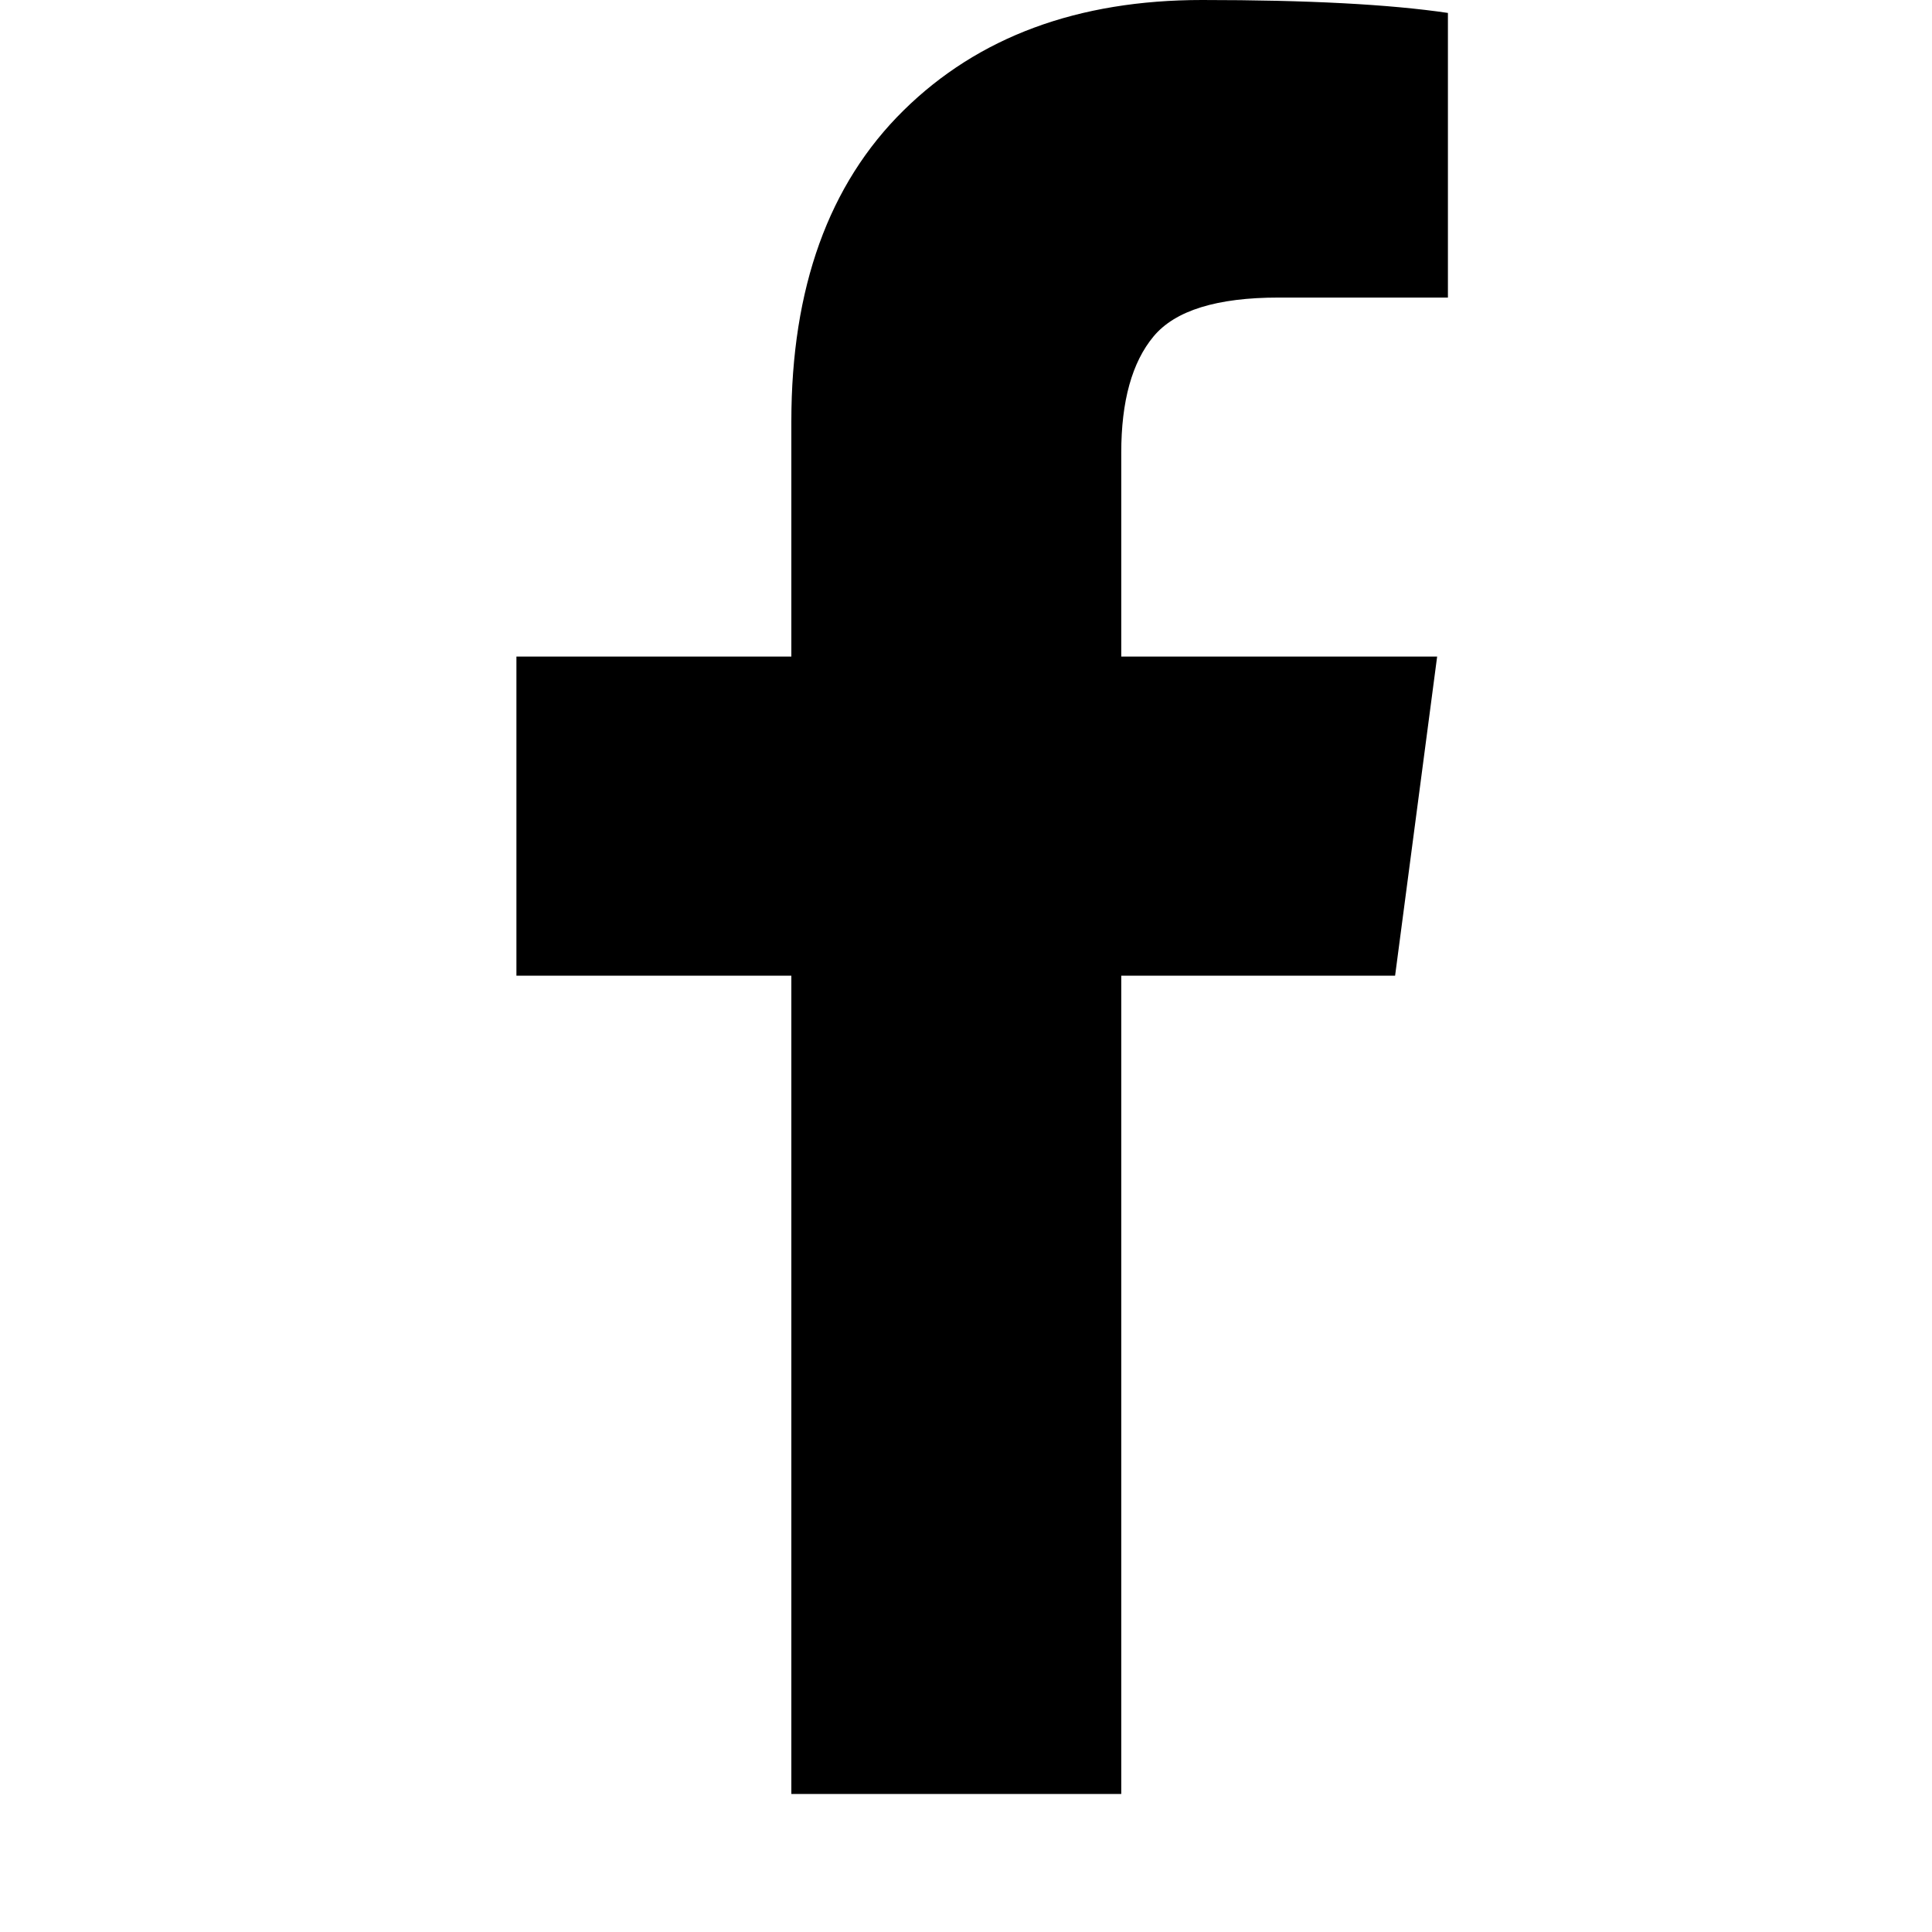
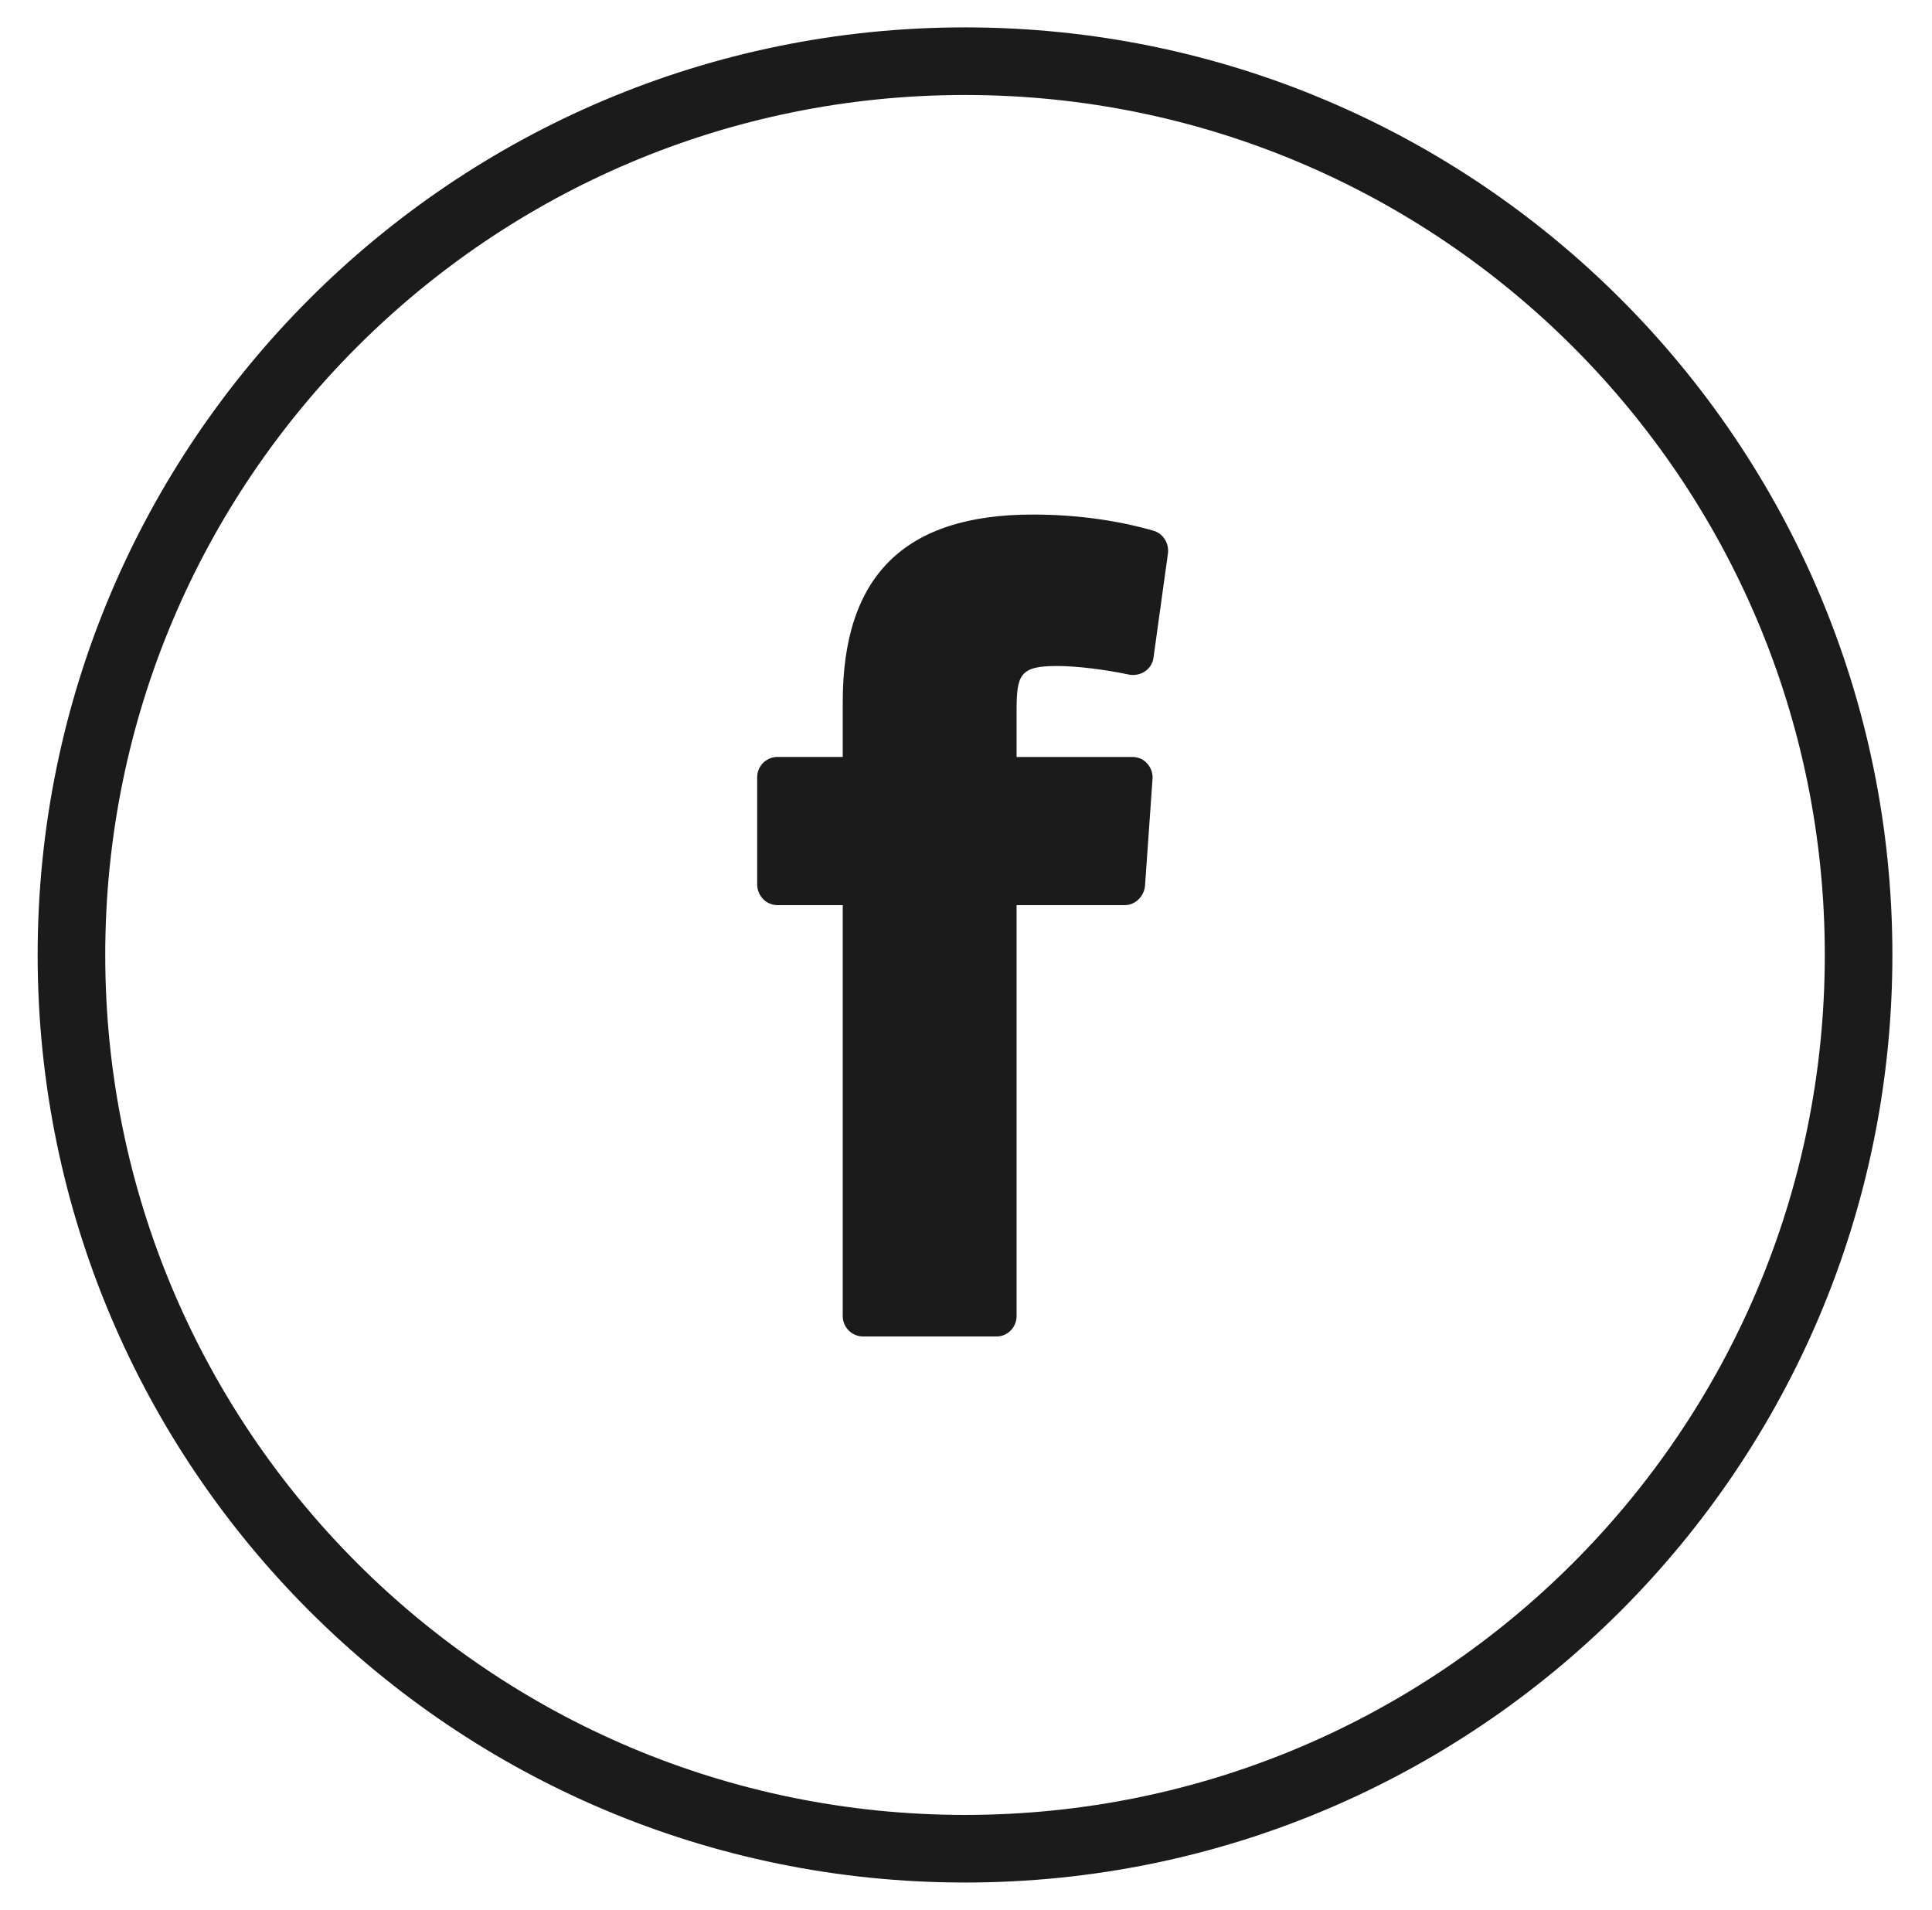
- <svg xmlns="http://www.w3.org/2000/svg" width="1792" height="1792" viewBox="0 0 1792 1792">
-   <path d="M1343 12v264h-157q-86 0-116 36t-30 108v189h293l-39 296h-254v759h-306v-759h-255v-296h255v-218q0-186 104-288.5t277-102.5q147 0 228 12z" />
+ <svg xmlns="http://www.w3.org/2000/svg" version="1.1" id="Calque_1" x="0px" y="0px" width="28.583px" height="28.25px" viewBox="10.25 10.417 28.583 28.25" enable-background="new 10.25 10.417 28.583 28.25" xml:space="preserve">
+   <path fill="none" stroke="#1B1B1B" d="M24.527,37.762c7.301,0,13.22-5.919,13.22-13.22s-5.919-13.22-13.22-13.22  s-13.22,5.919-13.22,13.22C11.307,31.844,17.226,37.762,24.527,37.762L24.527,37.762z" />
+   <path fill="#1B1B1B" d="M25.884,20.268c0.308,0,0.728,0.055,1.068,0.127c0.079,0.016,0.167,0,0.238-0.048  c0.071-0.047,0.118-0.127,0.126-0.206l0.214-1.544c0.016-0.142-0.071-0.293-0.222-0.332c-0.554-0.158-1.155-0.237-1.78-0.237  c-1.892,0-2.81,0.902-2.81,2.77v0.815h-0.965c-0.166,0-0.301,0.134-0.301,0.301v1.582c0,0.174,0.135,0.309,0.301,0.309h0.965v6.079  c0,0.166,0.135,0.301,0.301,0.301h1.978c0.158,0,0.293-0.135,0.293-0.301v-6.079h1.599c0.158,0,0.285-0.127,0.301-0.285l0.111-1.582  c0.007-0.087-0.024-0.166-0.08-0.229c-0.055-0.063-0.134-0.095-0.213-0.095H25.29v-0.697C25.29,20.395,25.345,20.268,25.884,20.268  L25.884,20.268z" />
</svg>
